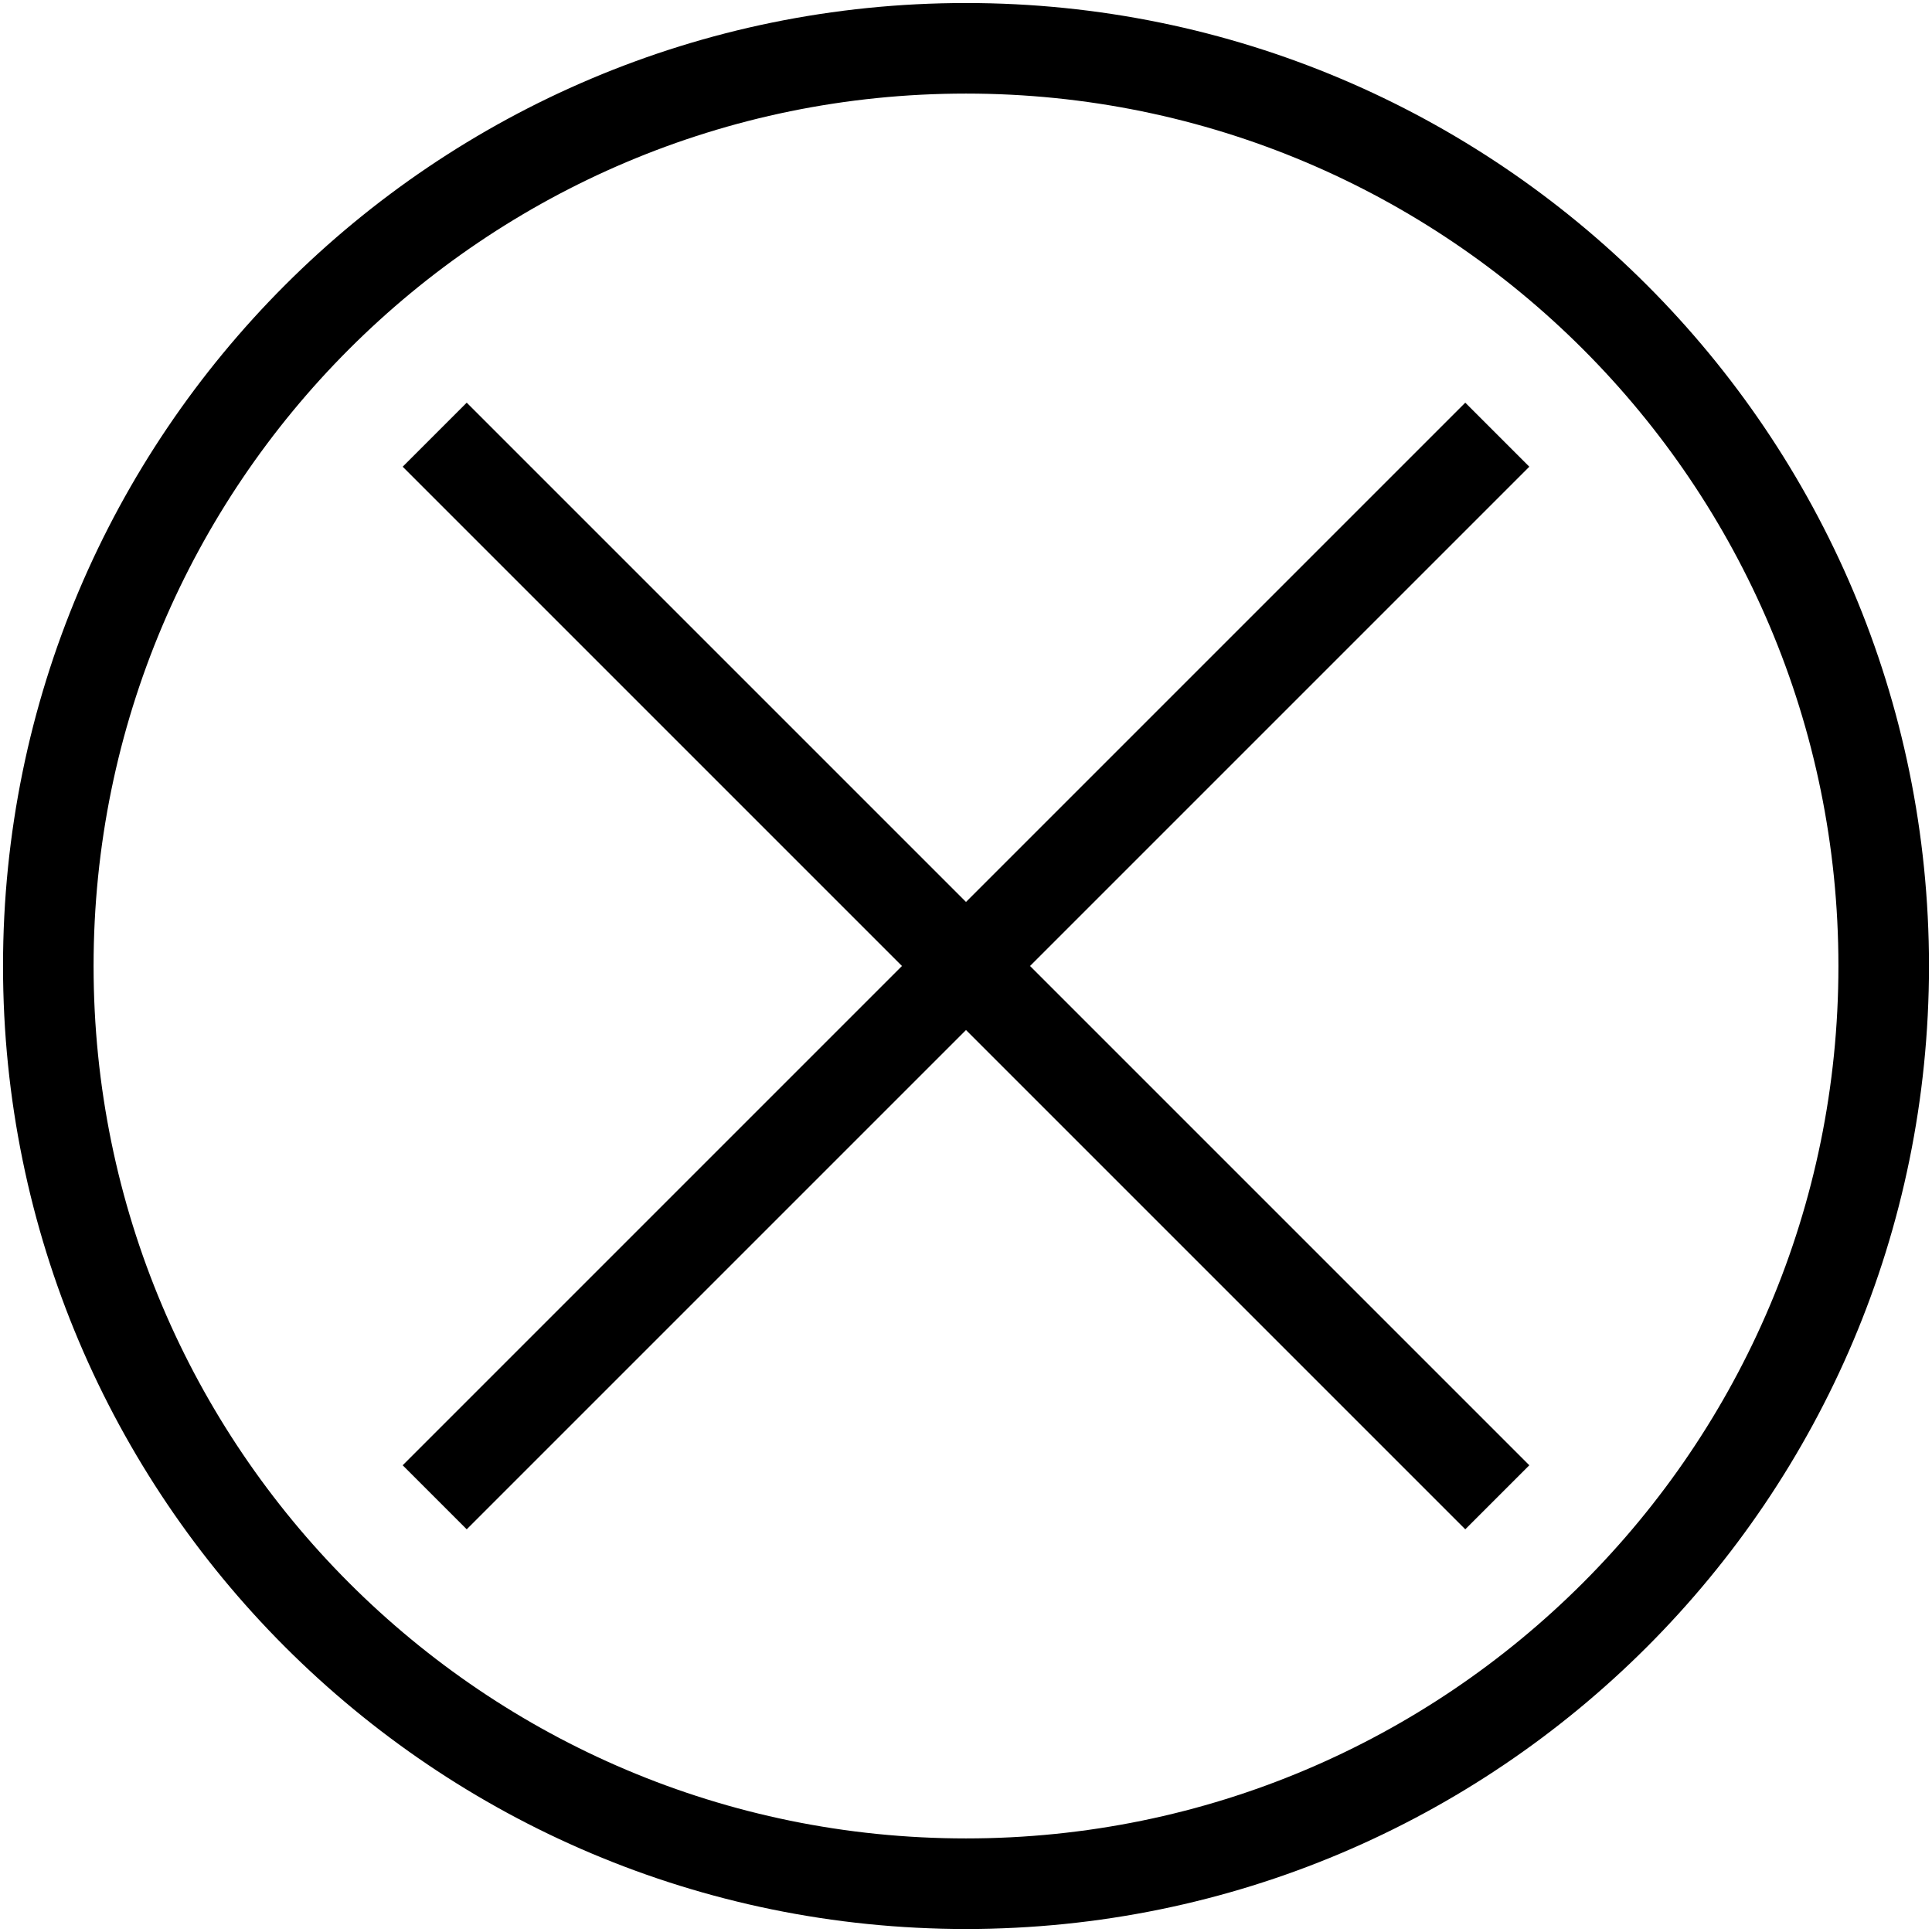
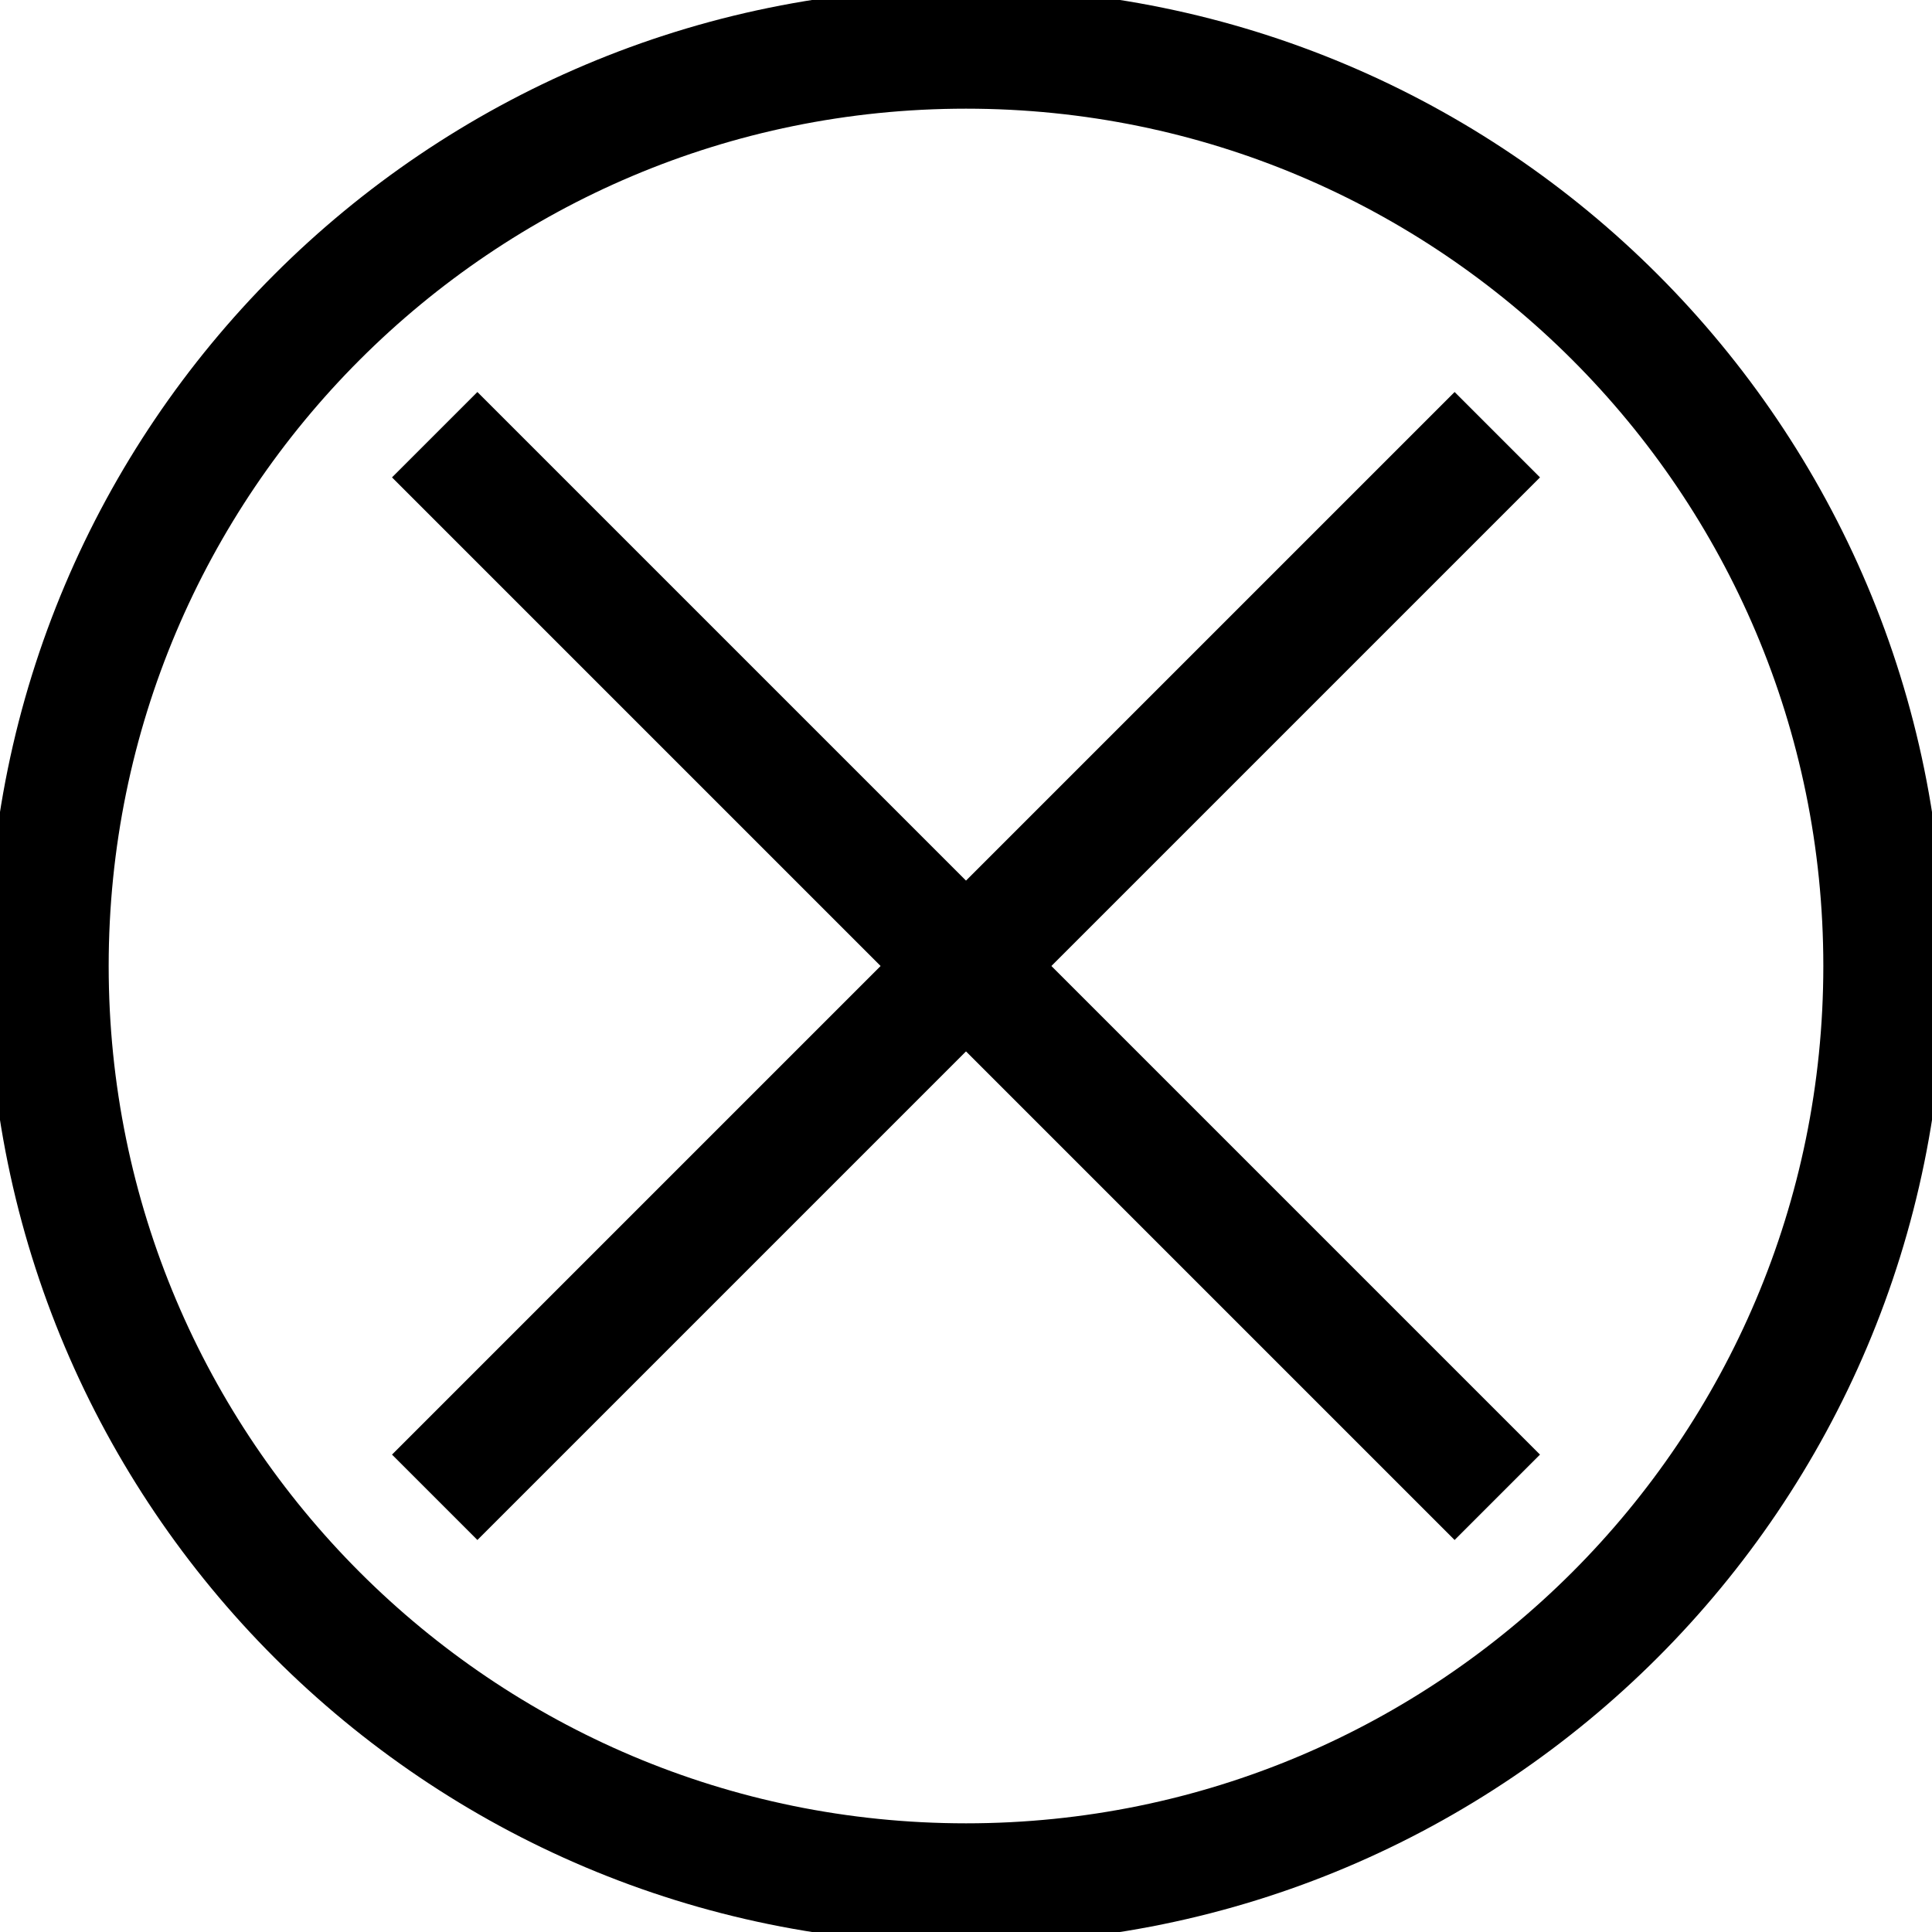
<svg xmlns="http://www.w3.org/2000/svg" viewBox="0 0 32 32">
-   <circle fill="none" stroke="black" stroke-width="1.5" r="15.2" cx="16" cy="16" />
-   <line stroke="black" stroke-width="1.5" x1="7.2" y1="24.8" x2="24.8" y2="7.2" />
-   <line stroke="black" stroke-width="1.5" x1="7.2" y1="7.2" x2="24.8" y2="24.8" />
+   <circle fill="none" stroke="black" stroke-width="2" r="15.2" cx="16" cy="16" />
+   <line stroke="black" stroke-width="2" x1="7.2" y1="24.8" x2="24.8" y2="7.2" />
+   <line stroke="black" stroke-width="2" x1="7.2" y1="7.2" x2="24.8" y2="24.8" />
</svg>
